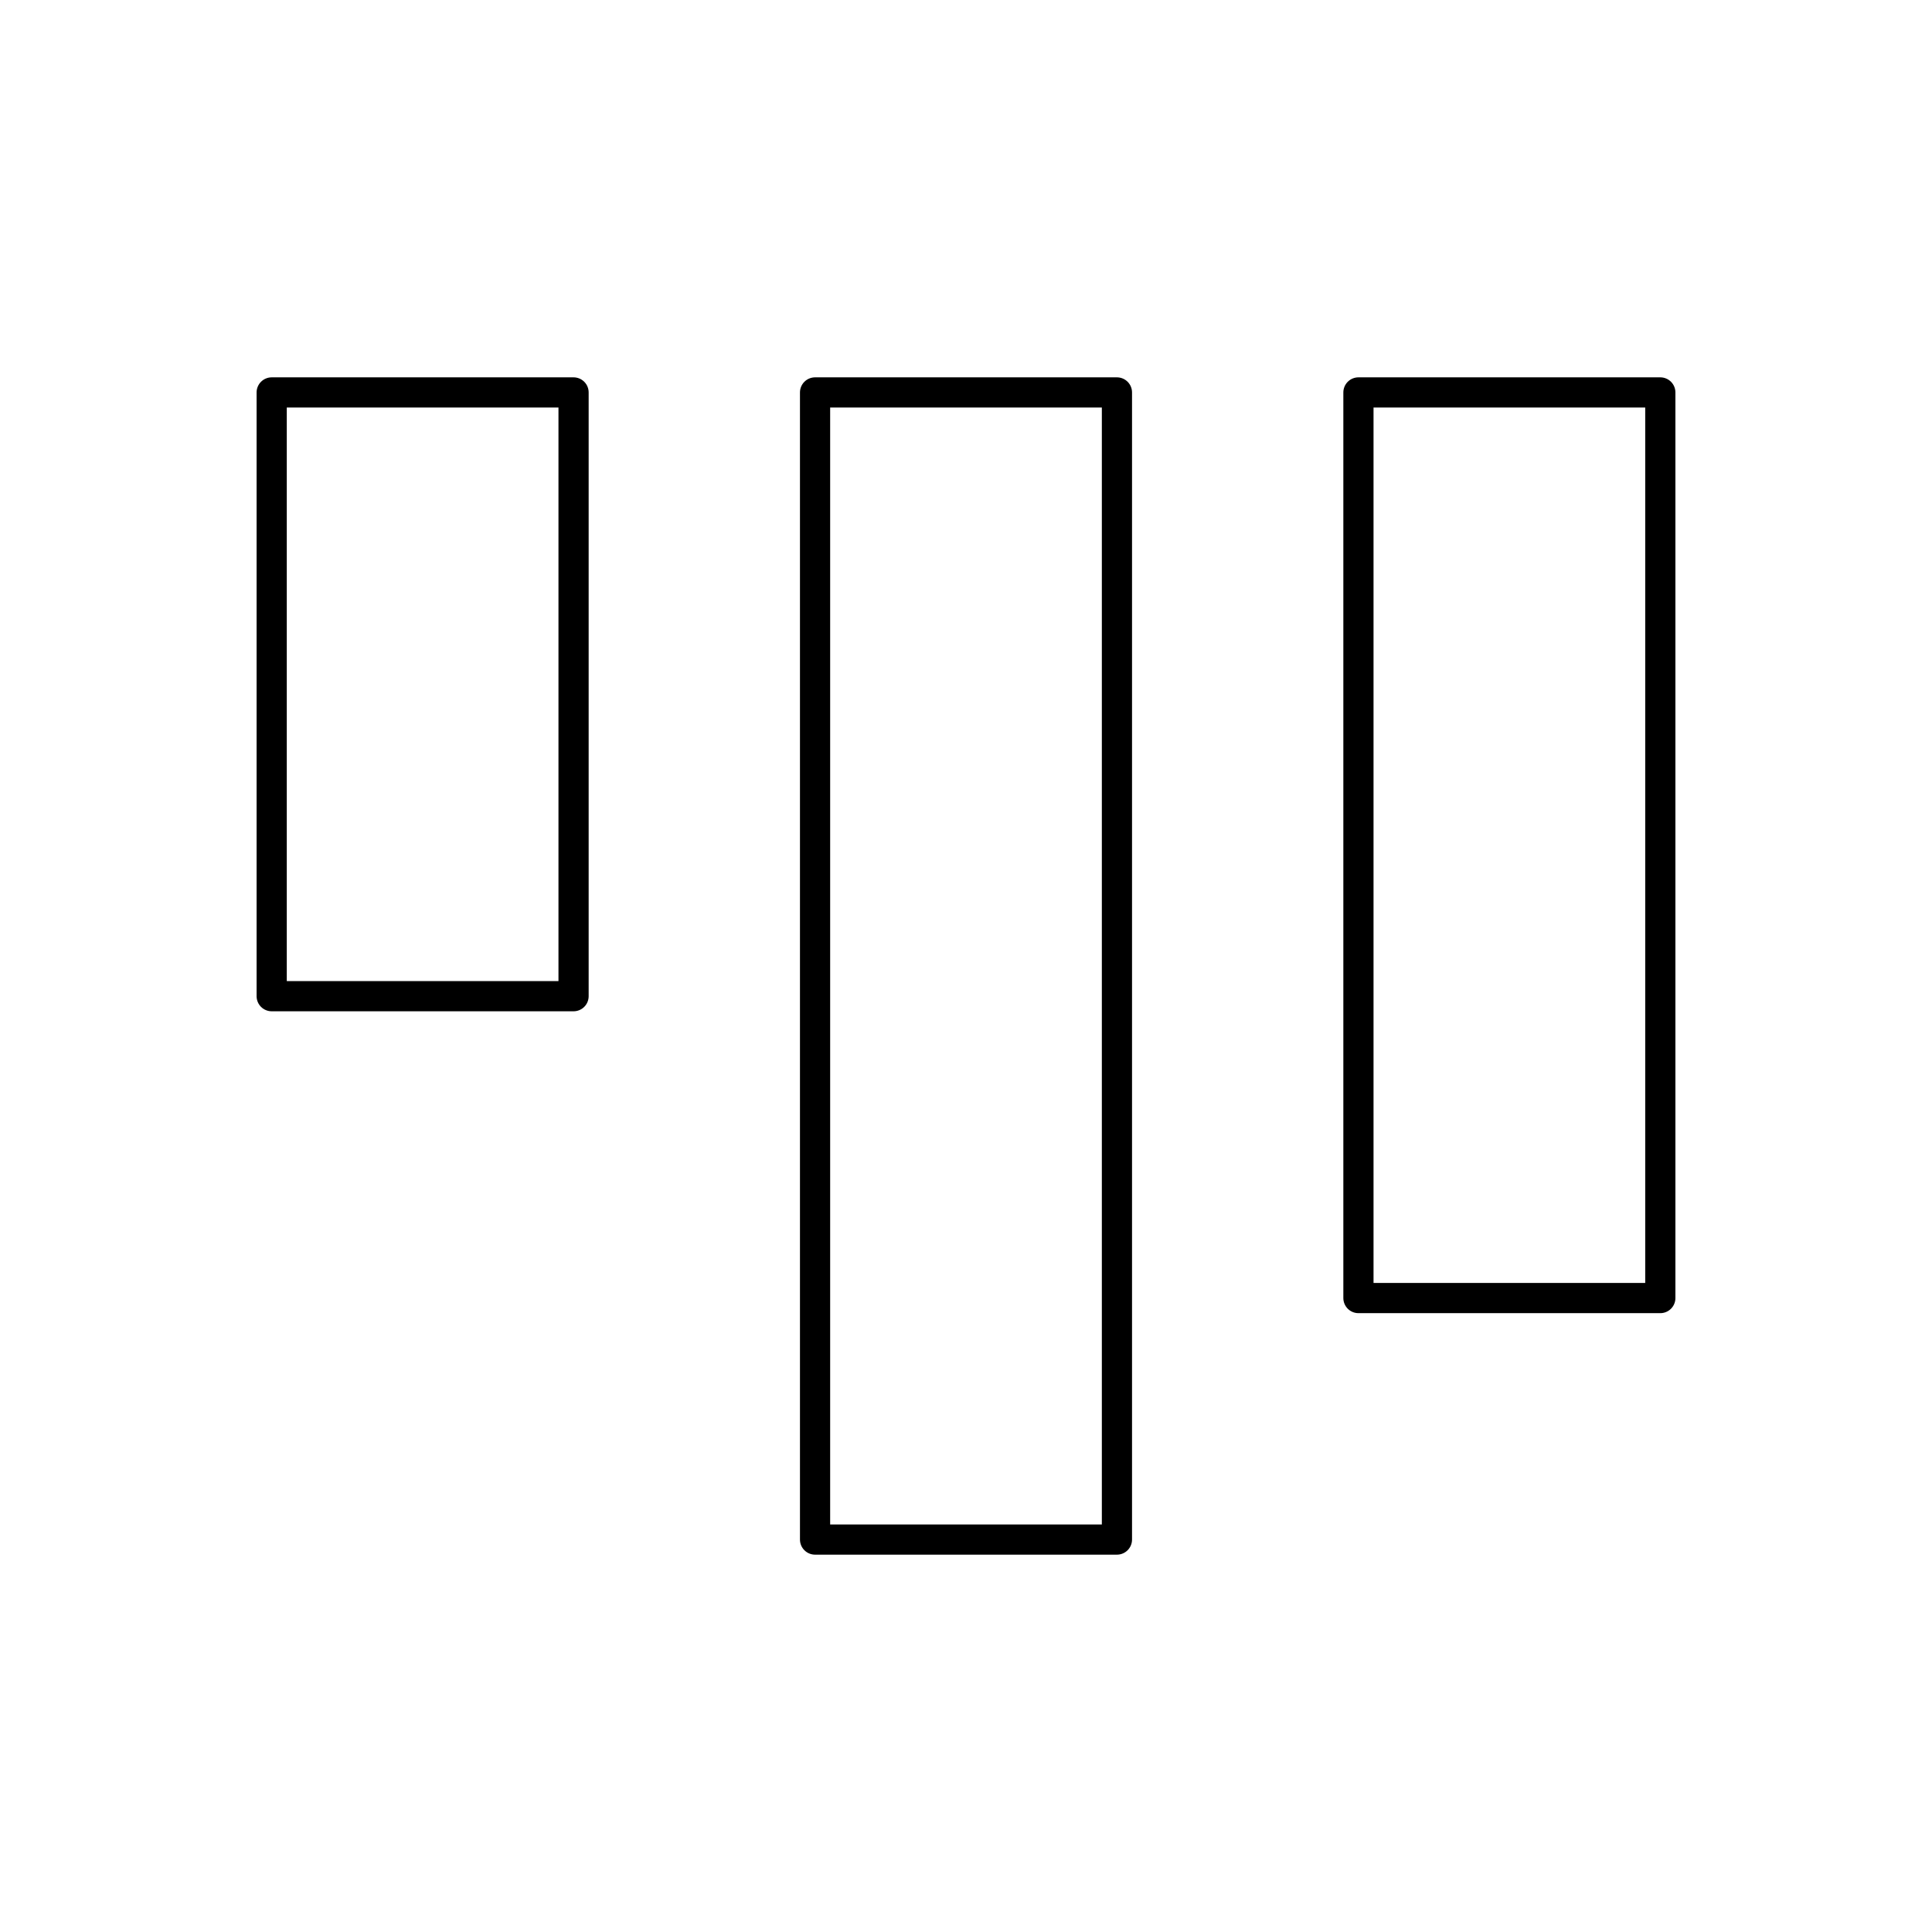
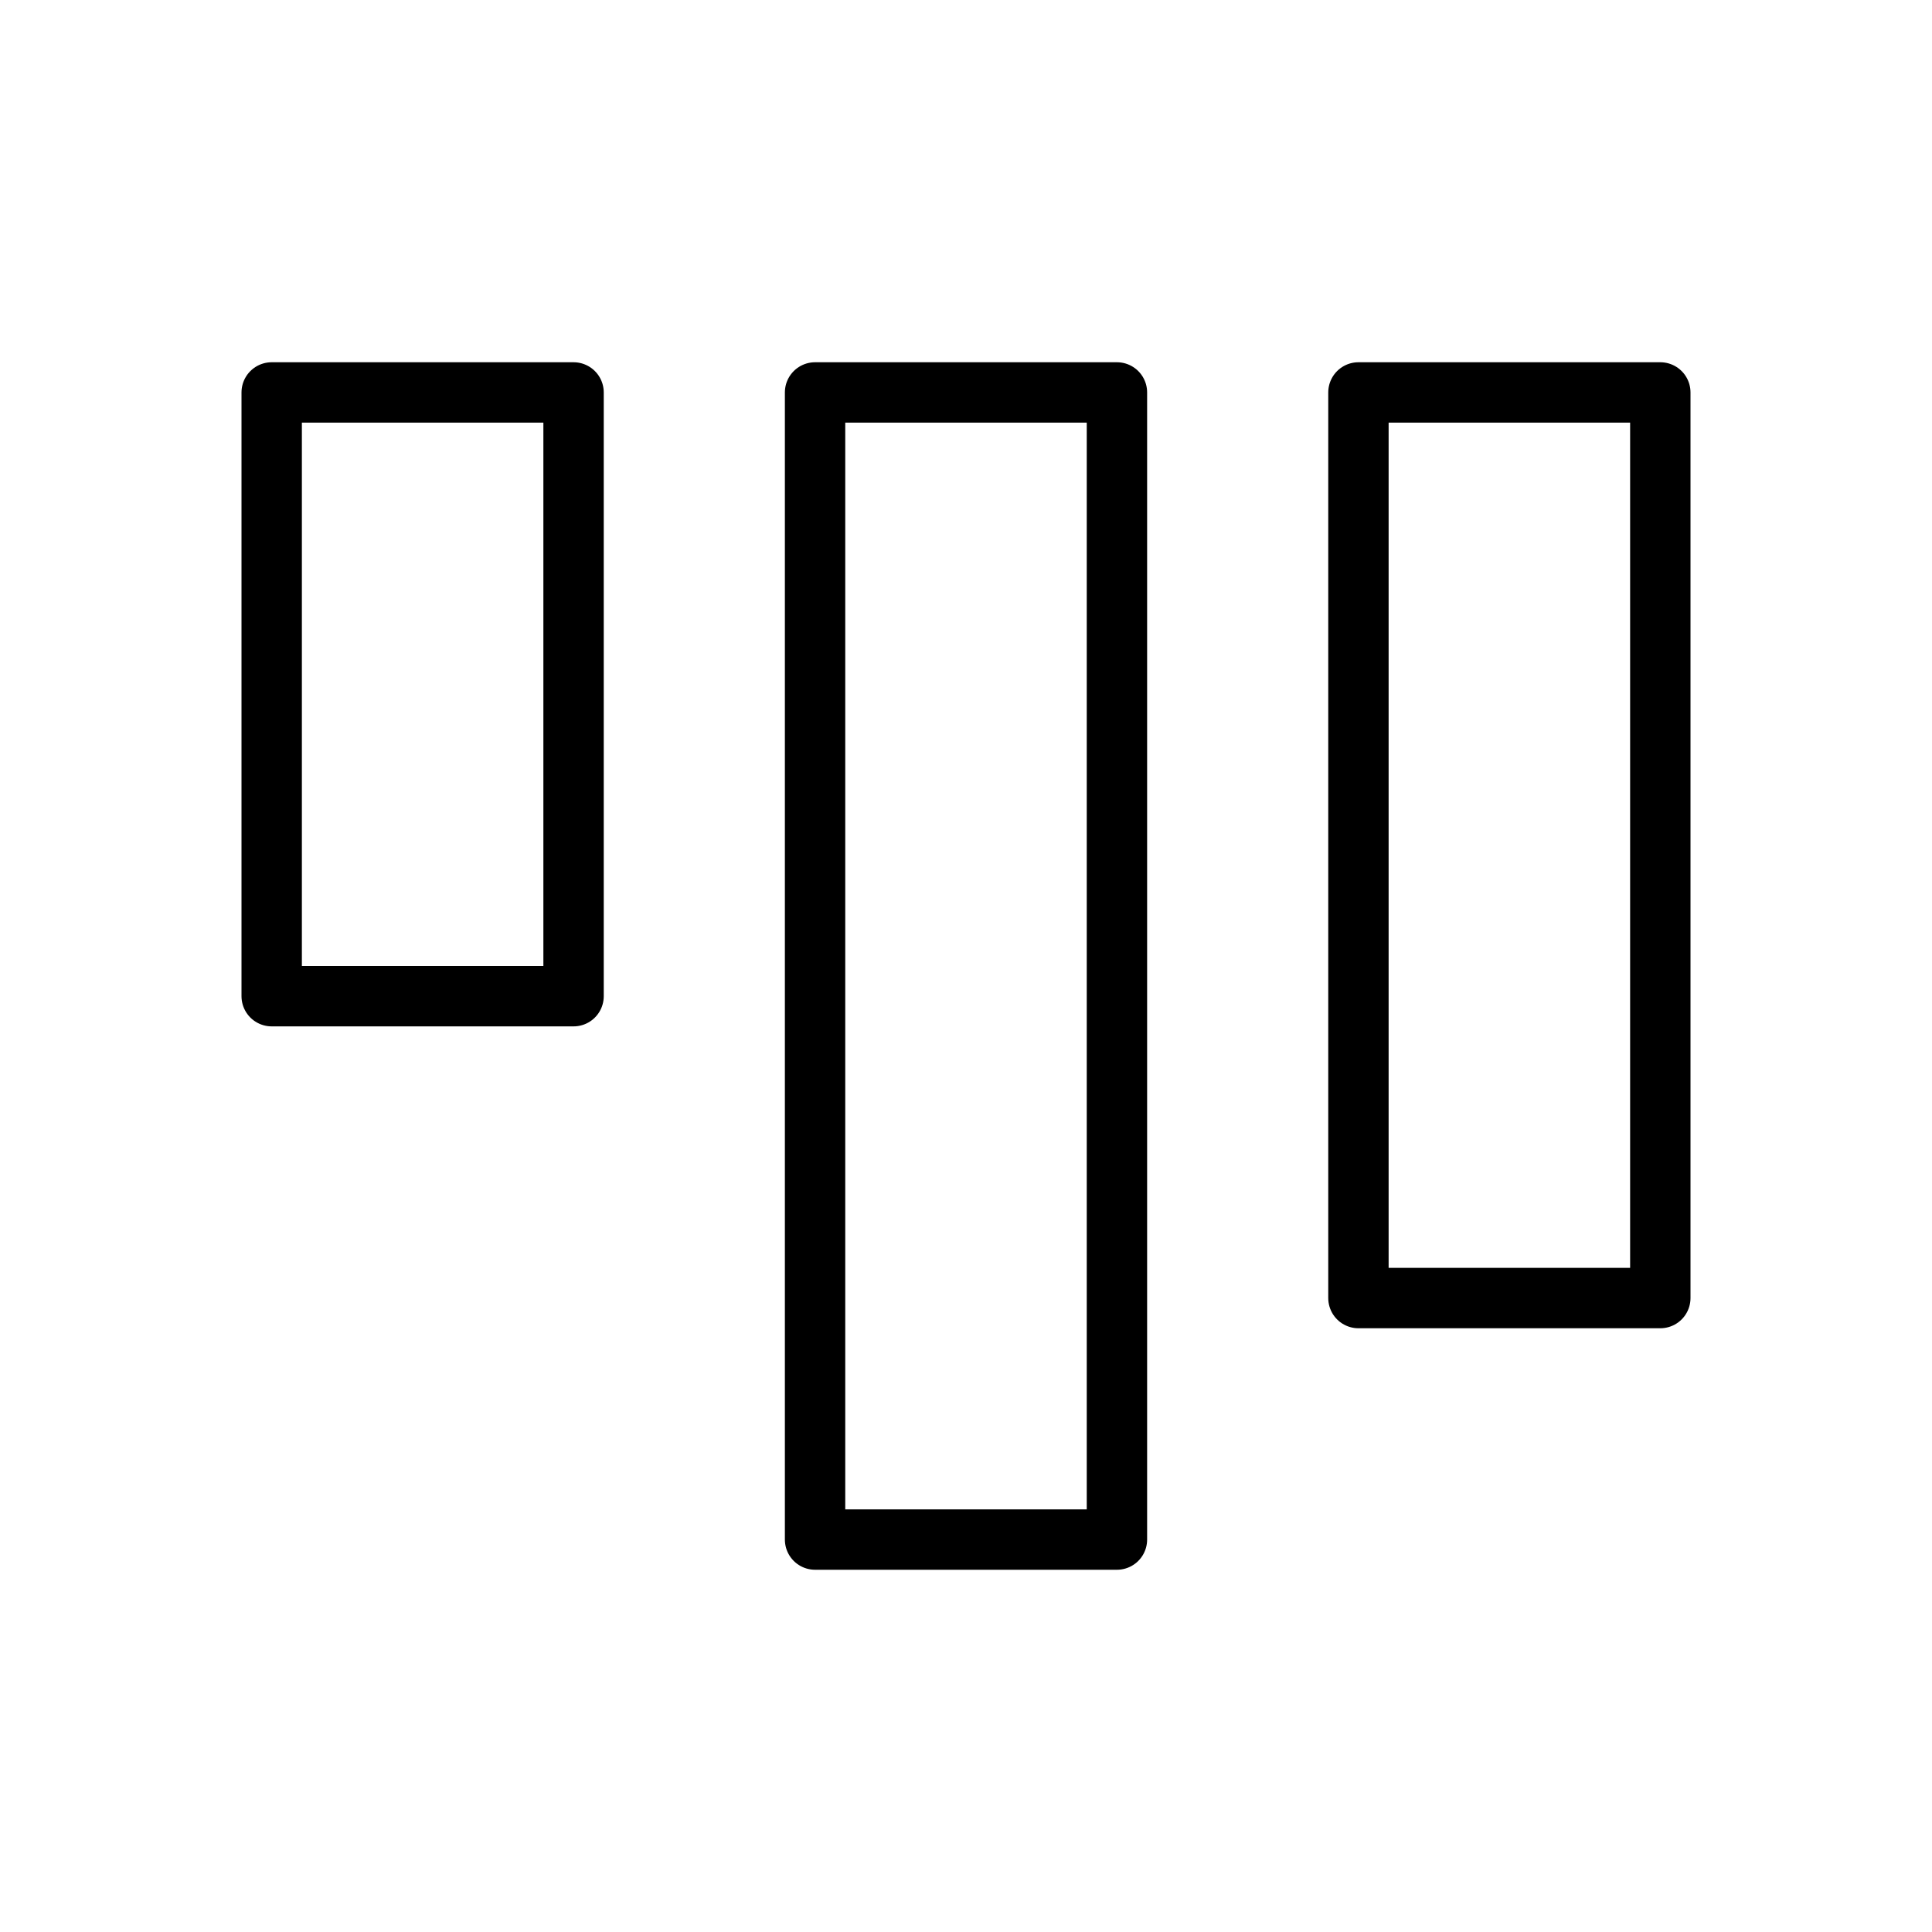
- <svg xmlns="http://www.w3.org/2000/svg" width="32" height="32" viewBox="0 0 32 32" fill="none" stroke="currentColor" stroke-width="0.5" stroke-linecap="round" stroke-linejoin="round">
+ <svg xmlns="http://www.w3.org/2000/svg" width="32" height="32" viewBox="0 0 32 32" fill="none" stroke="currentColor" stroke-width="1" stroke-linecap="round" stroke-linejoin="round">
  <rect x="4.5" y="6.5" width="5" height="10" />
  <rect x="13.5" y="6.5" width="5" height="19" />
  <rect x="22.5" y="6.5" width="5" height="15" />
</svg>
